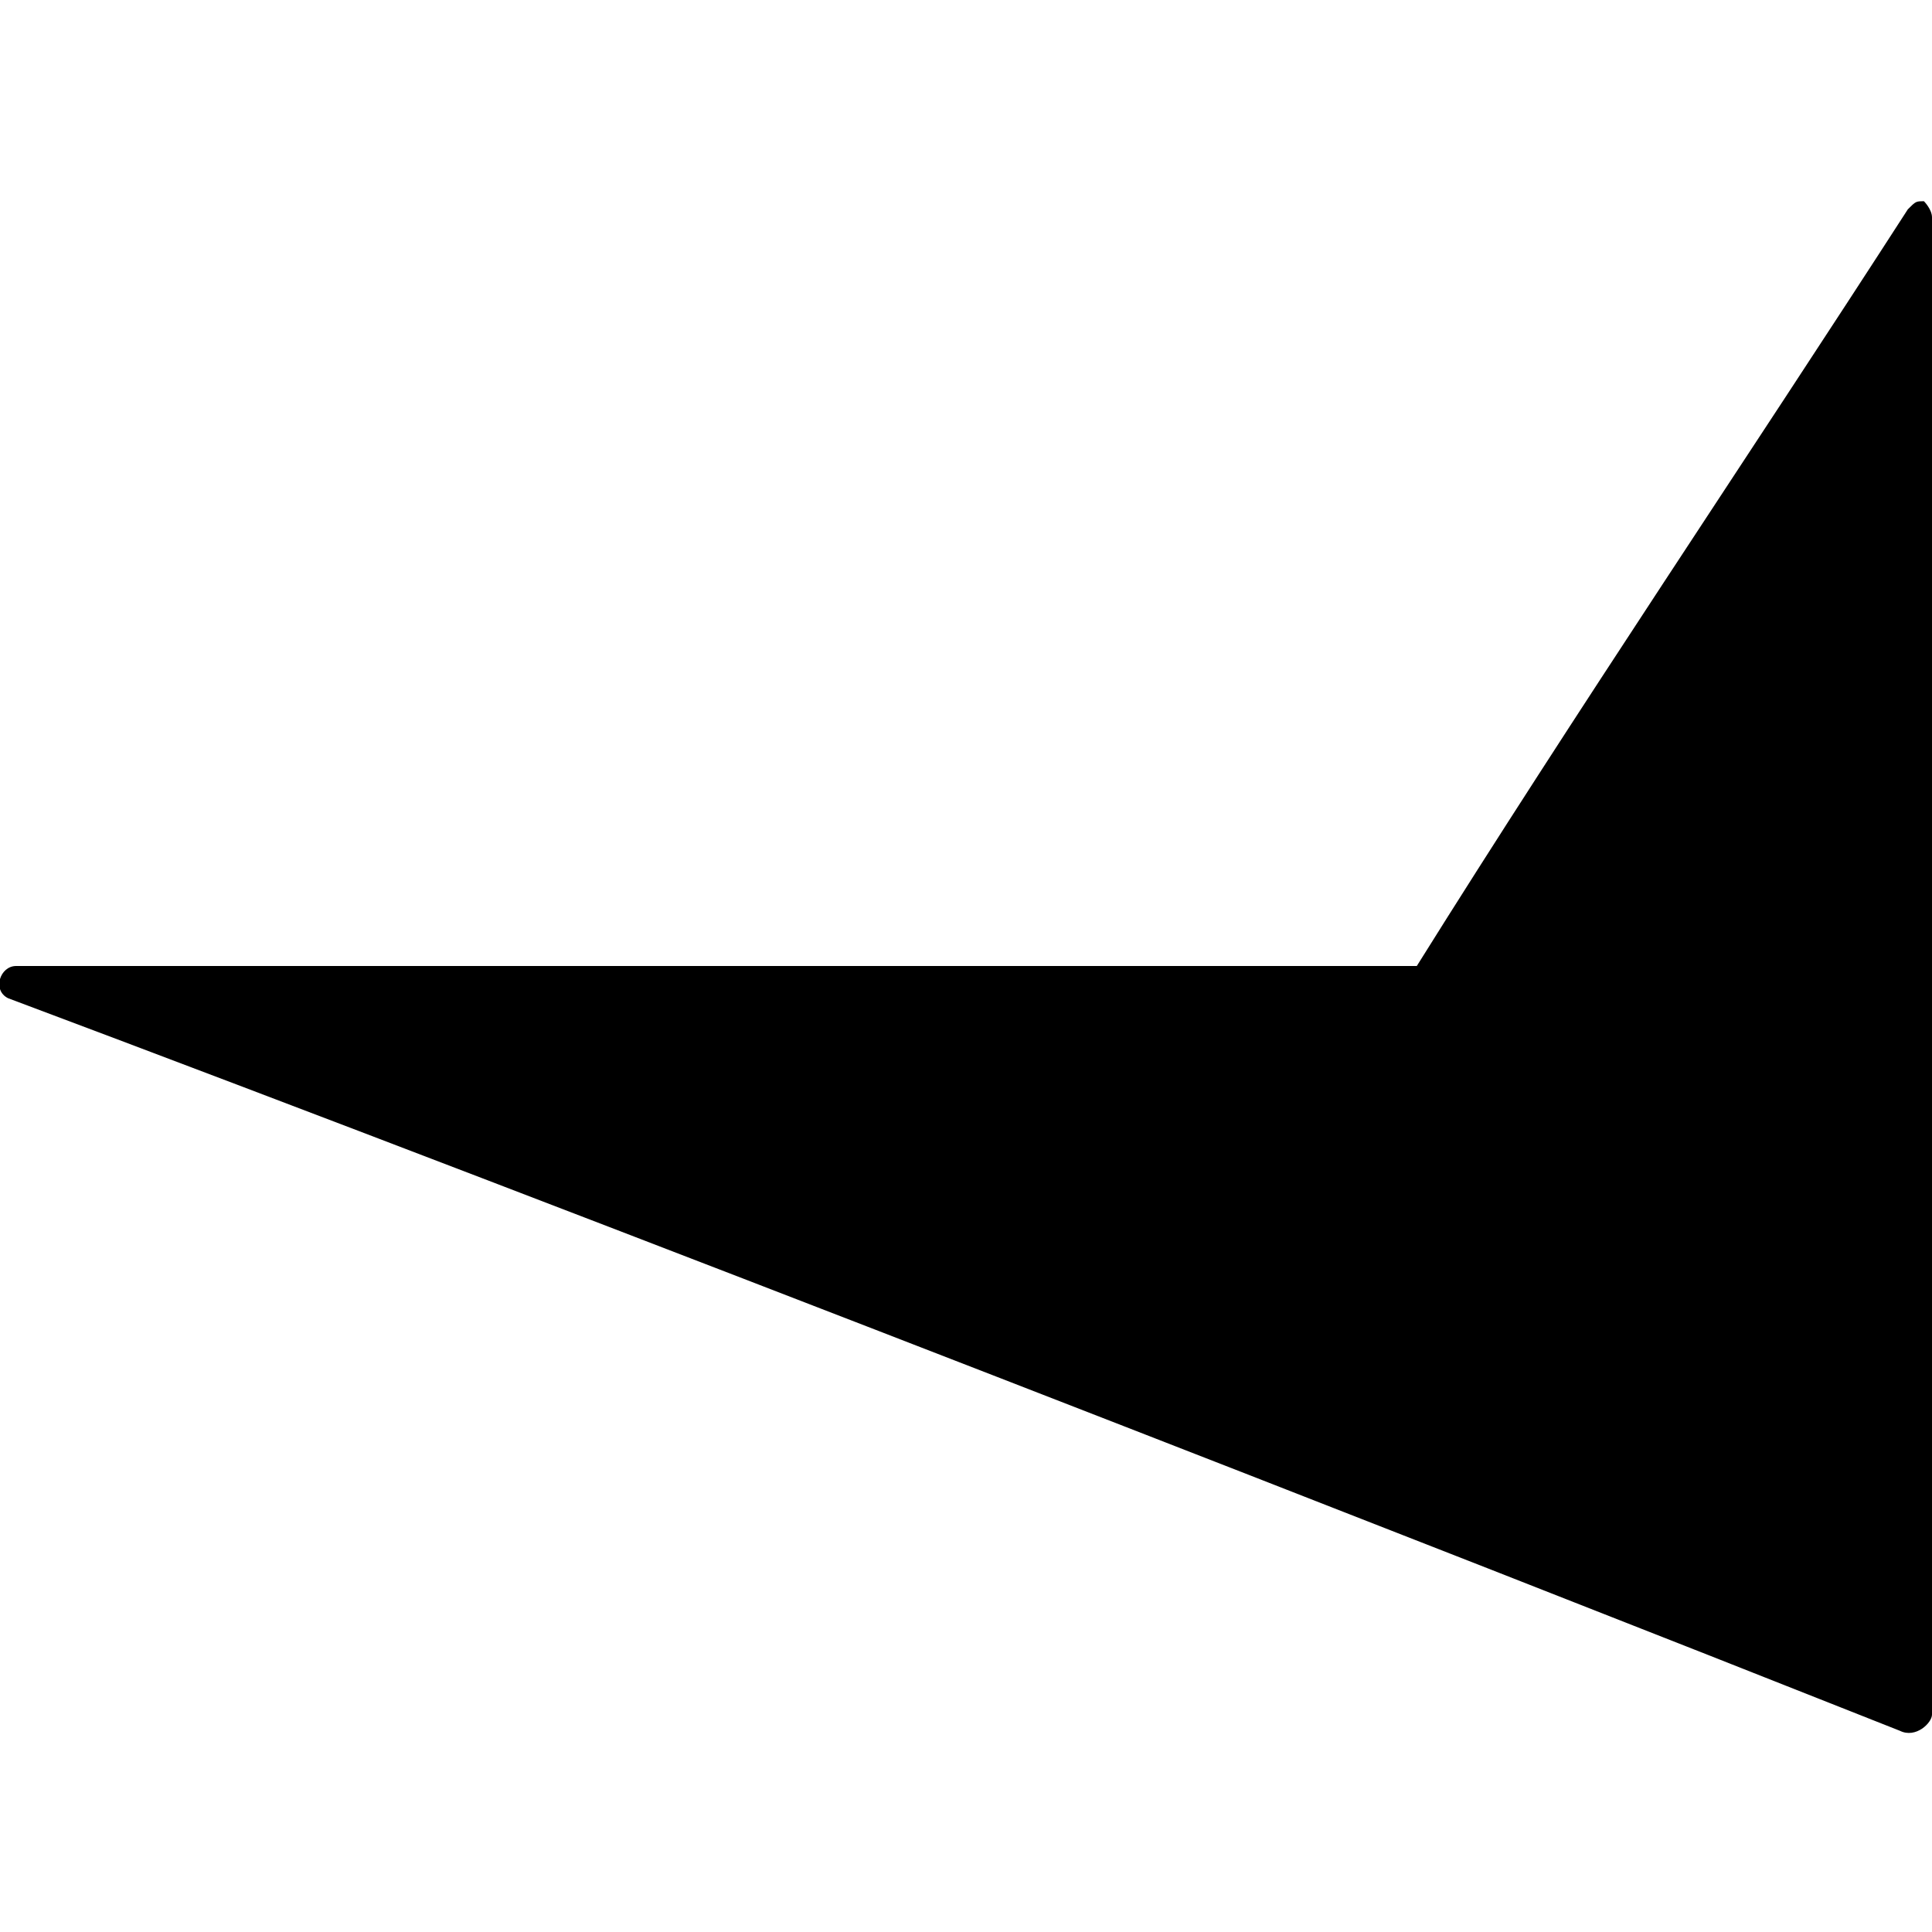
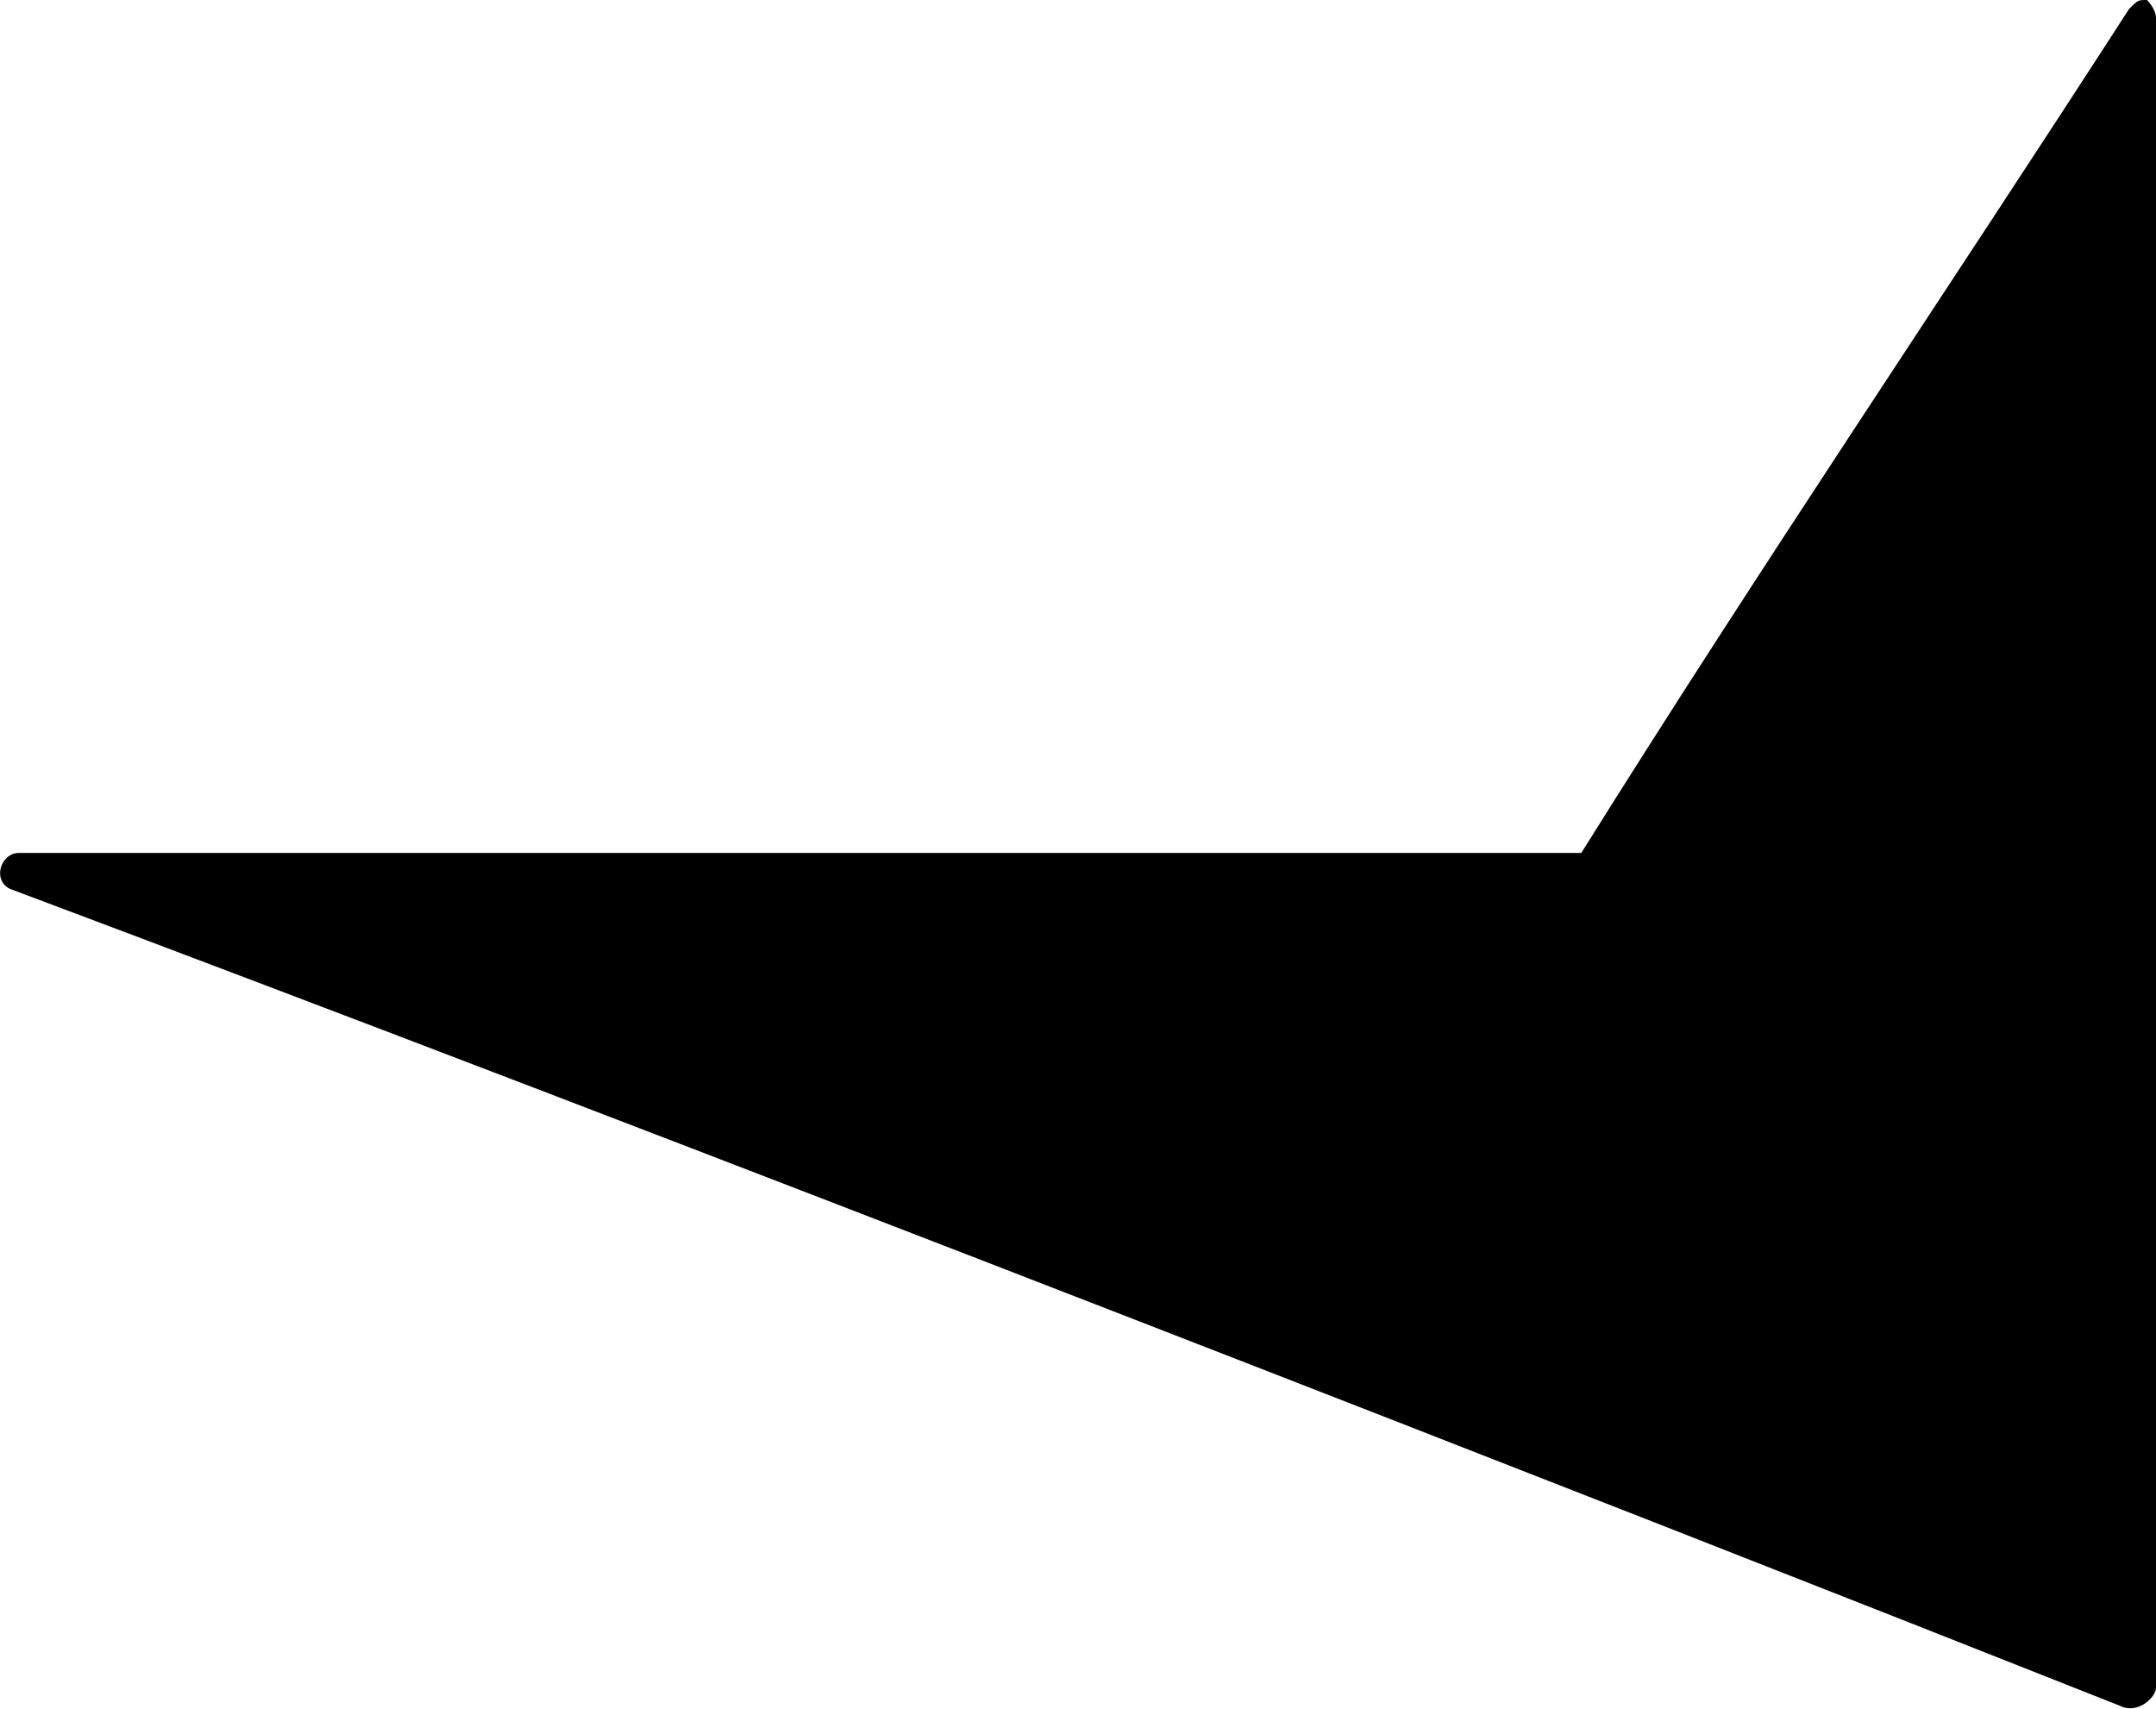
- <svg xmlns="http://www.w3.org/2000/svg" viewBox="0 0 24 24">
+ <svg xmlns="http://www.w3.org/2000/svg" role="img" viewBox="-0.01 2.50 24.01 19.03">
  <path d="M24 2.7c0-.1-.1-.2-.1-.2-.1 0-.1 0-.2.1-2 3.1-4.1 6.2-6.1 9.4H.2c-.2 0-.3.3-.1.4 7.2 2.7 17.7 6.8 23.5 9.1.2.1.4-.1.4-.2V2.7z" />
</svg>
